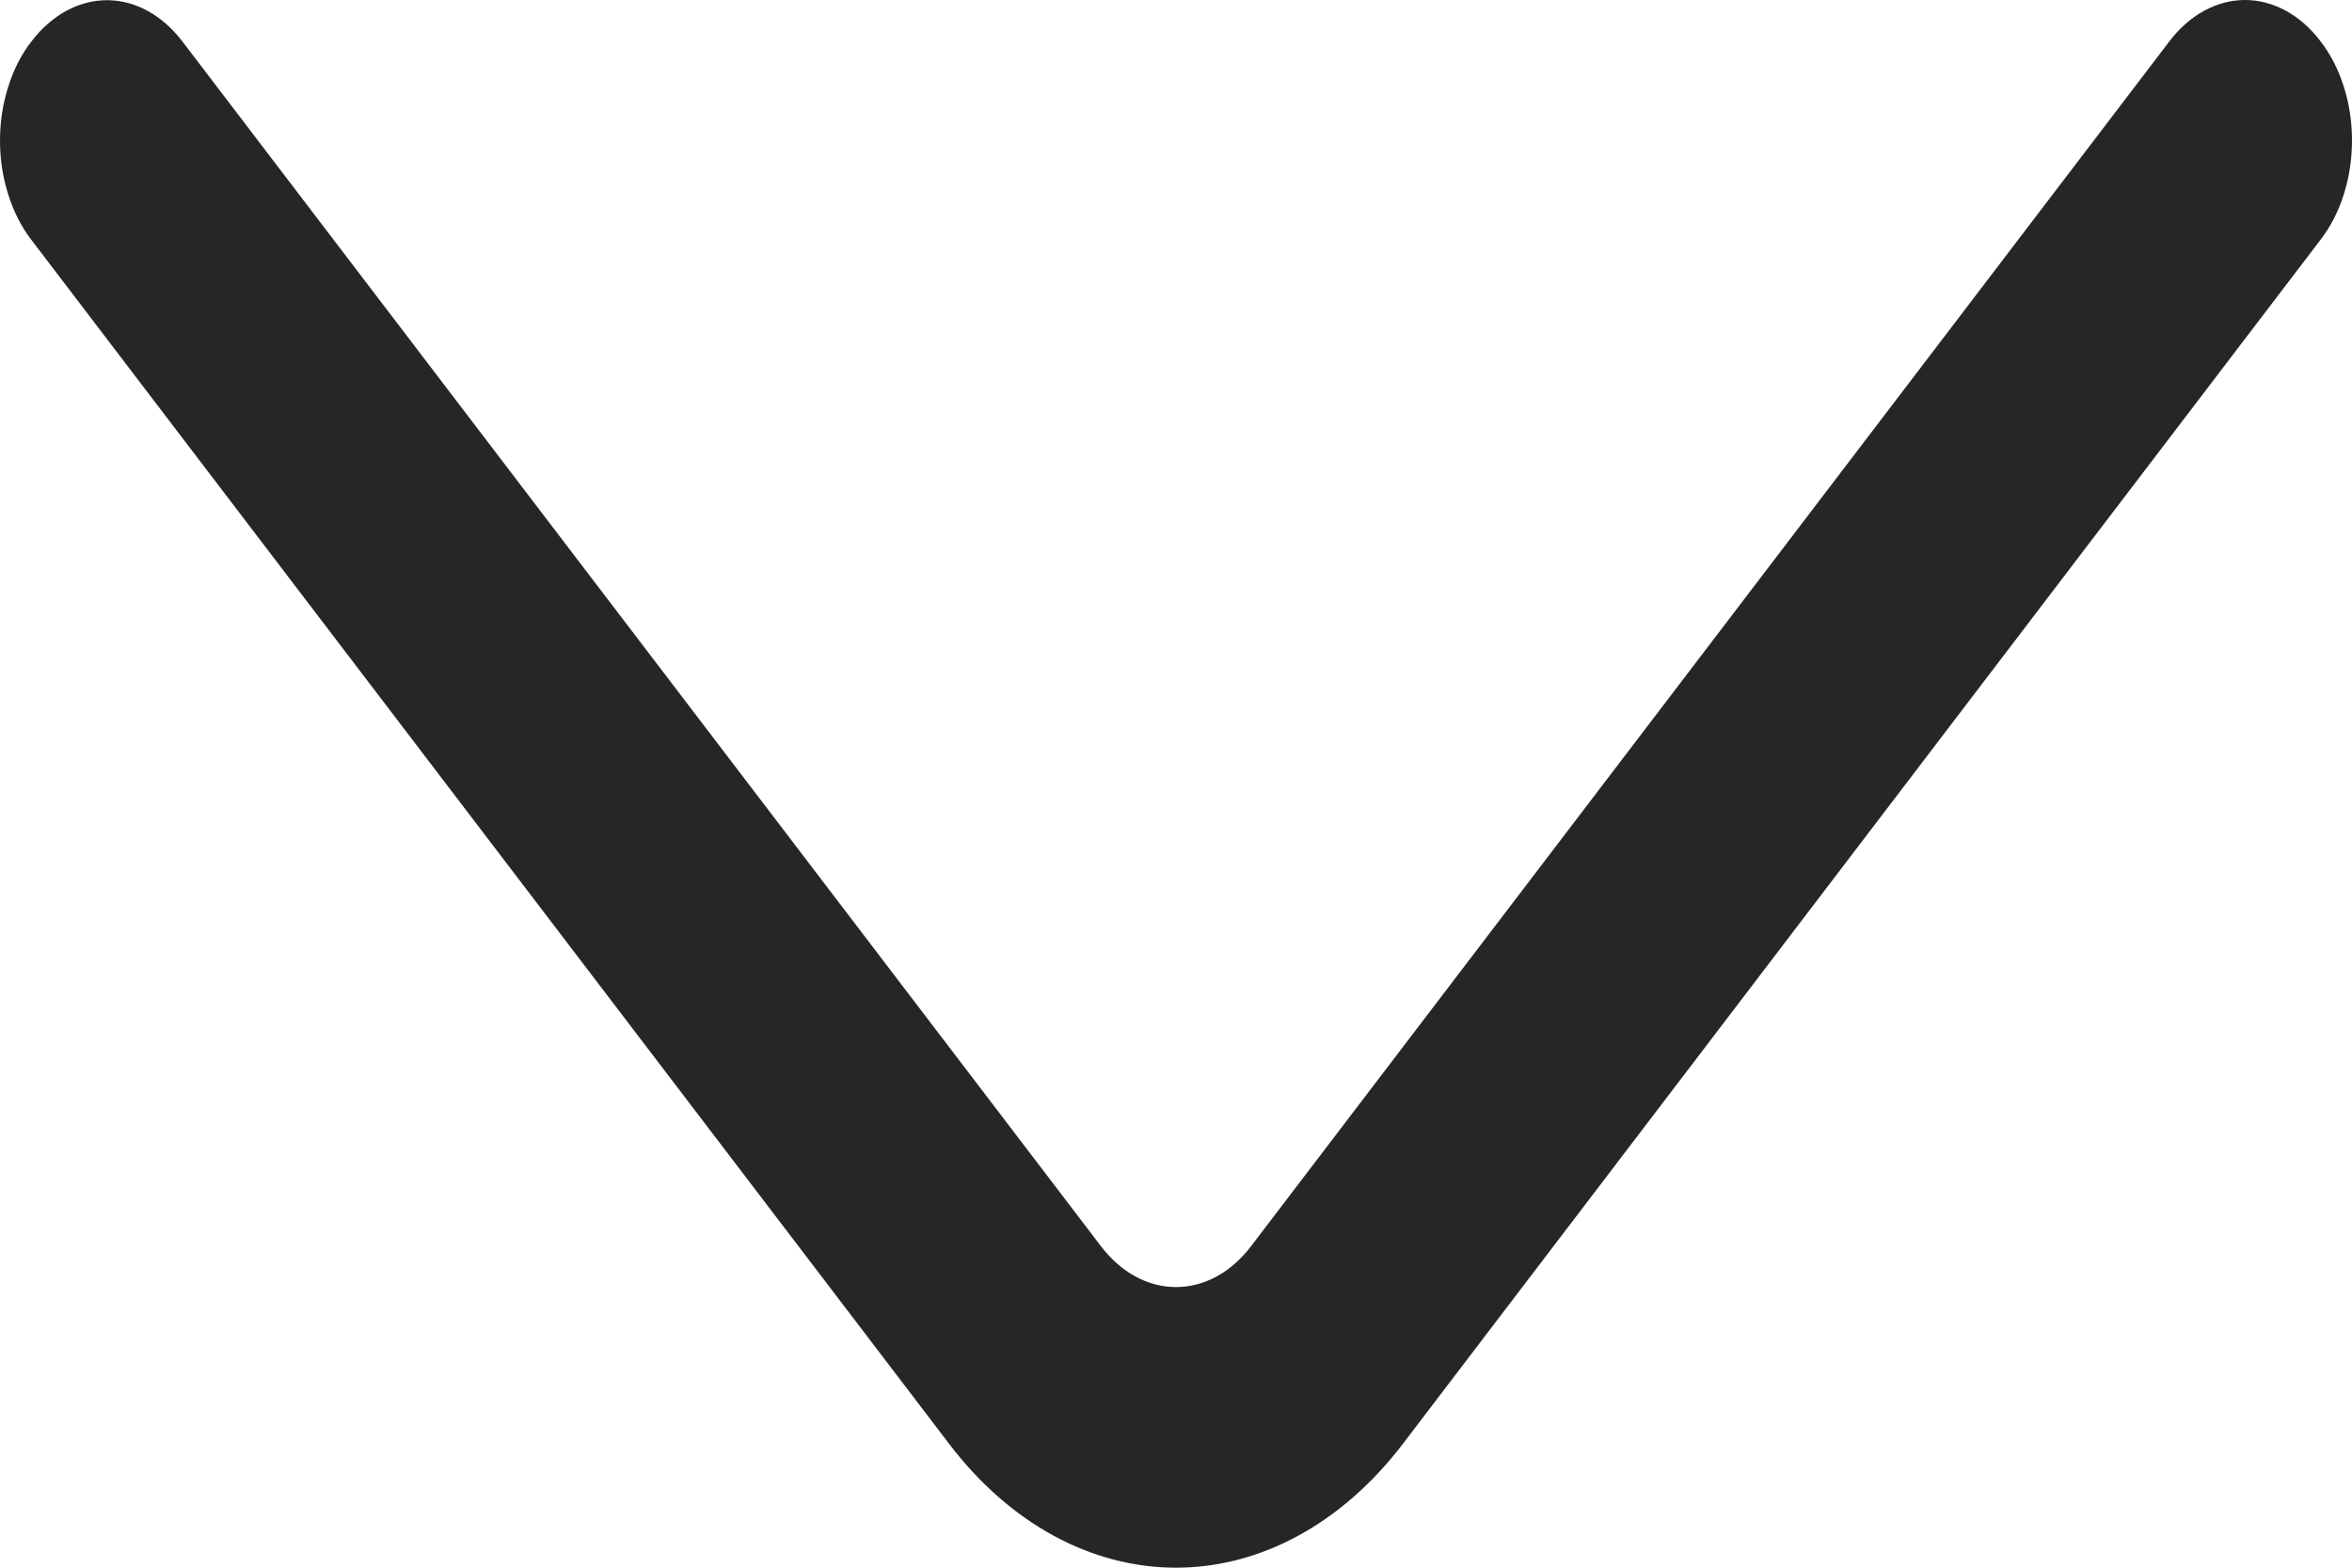
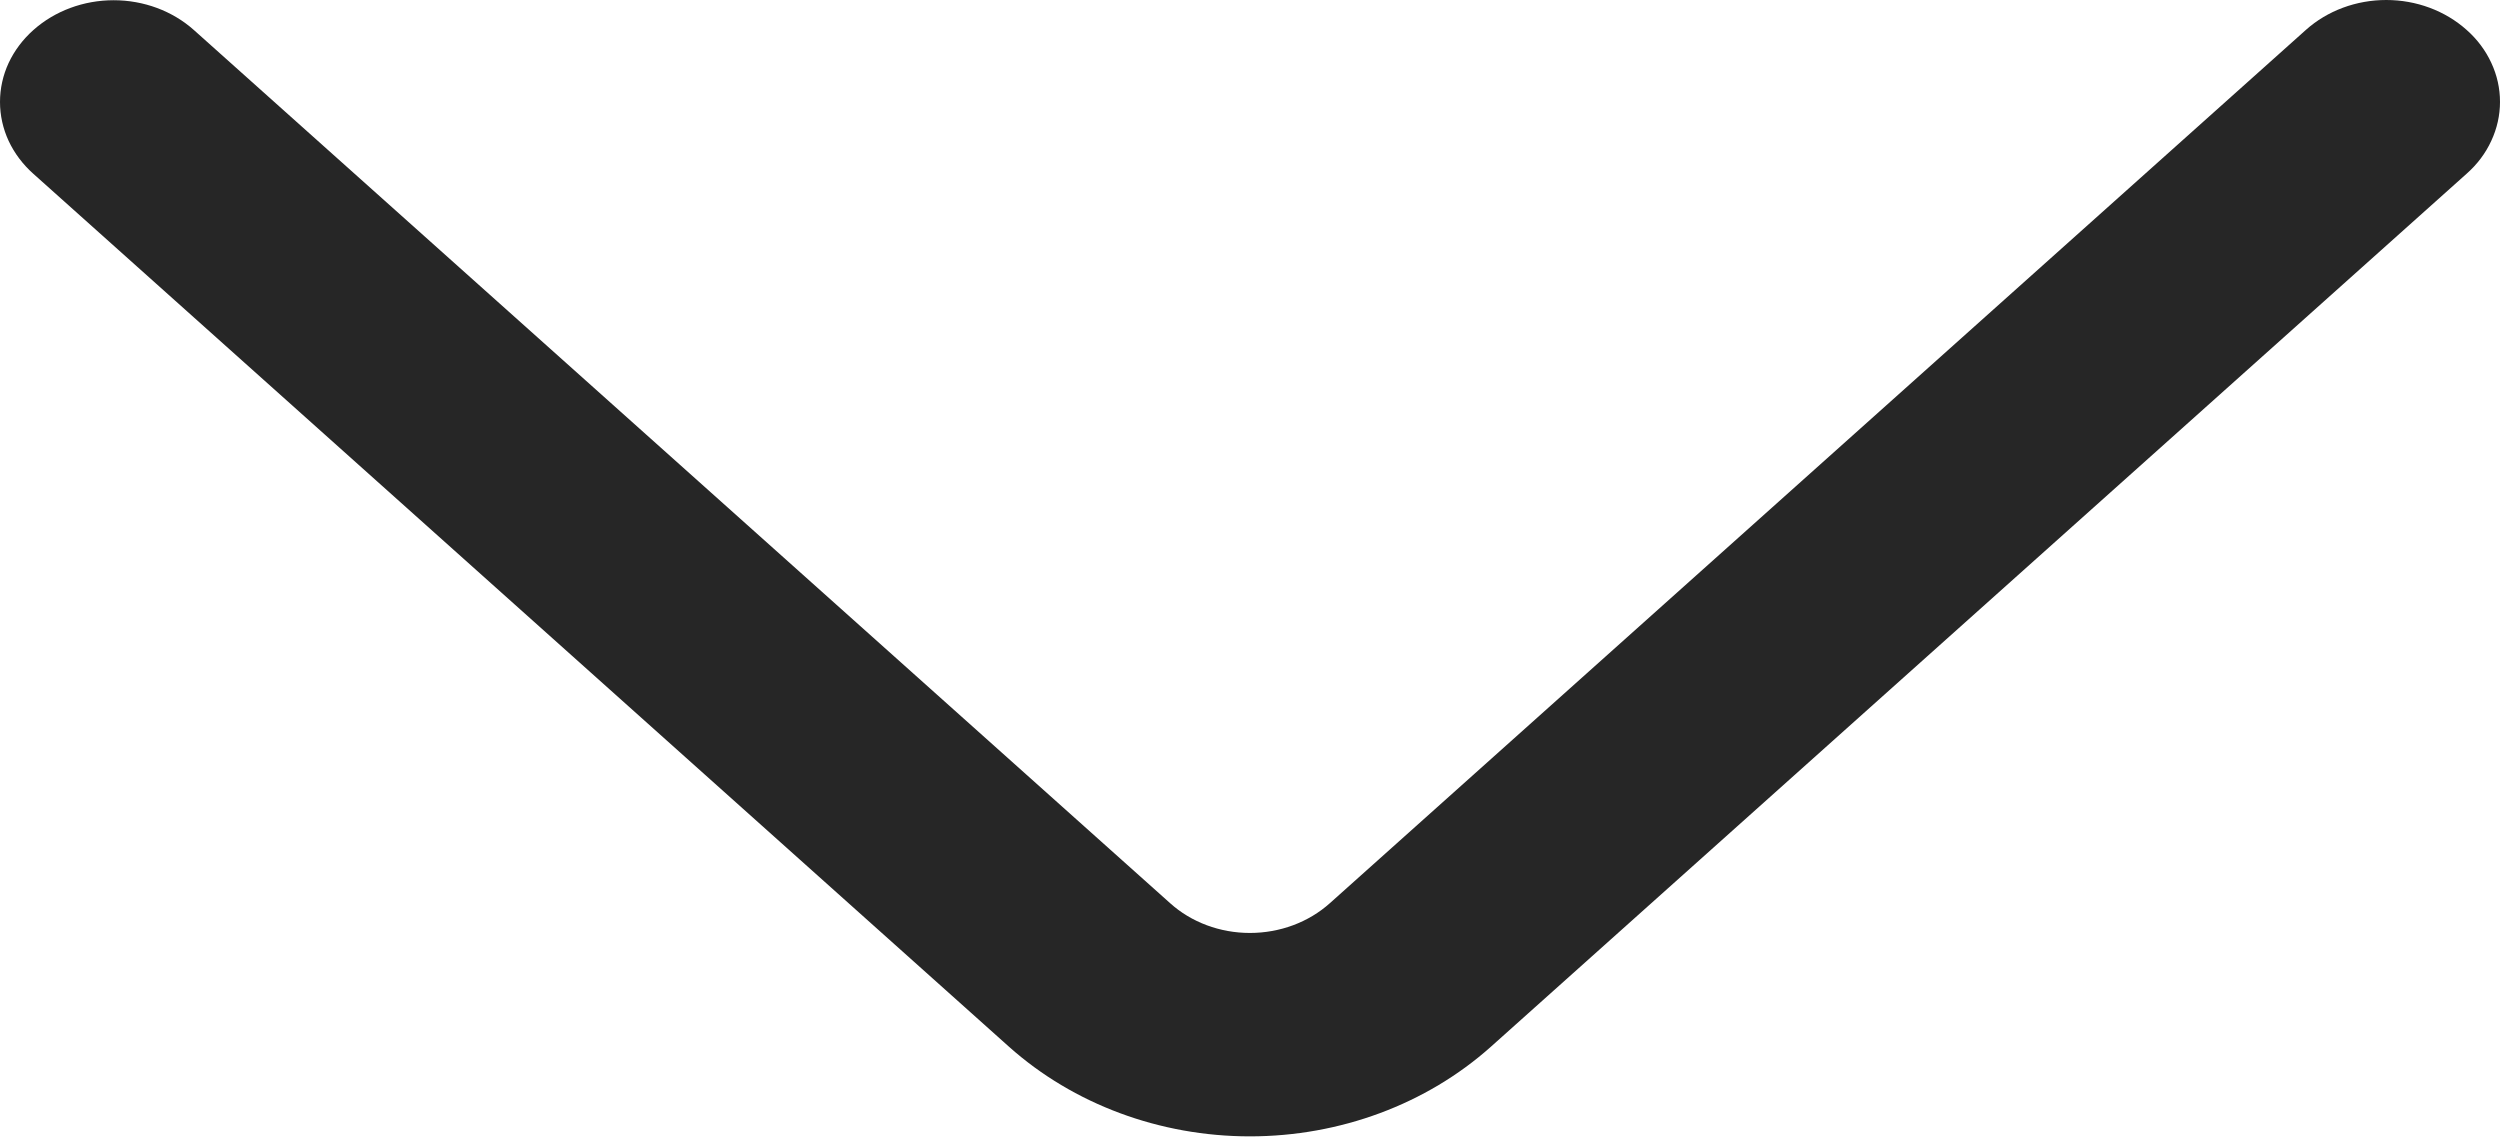
- <svg xmlns="http://www.w3.org/2000/svg" width="12" height="8" viewBox="0 0 12 8" fill="none">
-   <path d="M11.069 0.21L6.384 6.358C6.282 6.493 6.144 6.568 6 6.568C5.856 6.568 5.718 6.493 5.616 6.358L0.931 0.212C0.828 0.077 0.69 0.001 0.546 0.001C0.401 0.001 0.263 0.077 0.16 0.212C0.109 0.277 0.069 0.356 0.042 0.443C0.014 0.53 2.65352e-07 0.623 2.65352e-07 0.718C2.65352e-07 0.812 0.014 0.905 0.042 0.992C0.069 1.079 0.109 1.158 0.16 1.224L4.844 7.37C5.152 7.774 5.567 8 6 8C6.432 8 6.847 7.774 7.156 7.37L11.839 1.224C11.89 1.158 11.931 1.079 11.958 0.992C11.986 0.905 12 0.811 12 0.717C12 0.622 11.986 0.529 11.958 0.442C11.931 0.355 11.89 0.276 11.839 0.21C11.737 0.076 11.598 2.84217e-08 11.454 2.84217e-08C11.31 2.84217e-08 11.171 0.076 11.069 0.21Z" fill="#262626" />
+ <svg xmlns="http://www.w3.org/2000/svg" width="22" height="10" viewBox="0 0 22 10" fill="none">
+   <path d="M20.292 0.263L11.704 7.947C11.516 8.116 11.263 8.21 10.999 8.21C10.736 8.21 10.483 8.116 10.296 7.947L1.707 0.265C1.518 0.096 1.264 0.002 1 0.002C0.736 0.002 0.482 0.096 0.293 0.265C0.201 0.347 0.127 0.445 0.076 0.554C0.026 0.662 -8.06118e-07 0.779 -7.95813e-07 0.897C-7.85507e-07 1.015 0.026 1.132 0.076 1.24C0.127 1.349 0.201 1.447 0.293 1.529L8.88 9.212C9.446 9.717 10.207 10 10.999 10C11.792 10 12.553 9.717 13.119 9.212L21.706 1.529C21.799 1.447 21.873 1.349 21.923 1.24C21.974 1.131 22 1.014 22 0.896C22 0.778 21.974 0.661 21.923 0.552C21.873 0.444 21.799 0.345 21.706 0.263C21.517 0.094 21.263 -1.84295e-06 20.999 -1.81984e-06C20.735 -1.79672e-06 20.481 0.094 20.292 0.263Z" fill="#262626" />
</svg>
